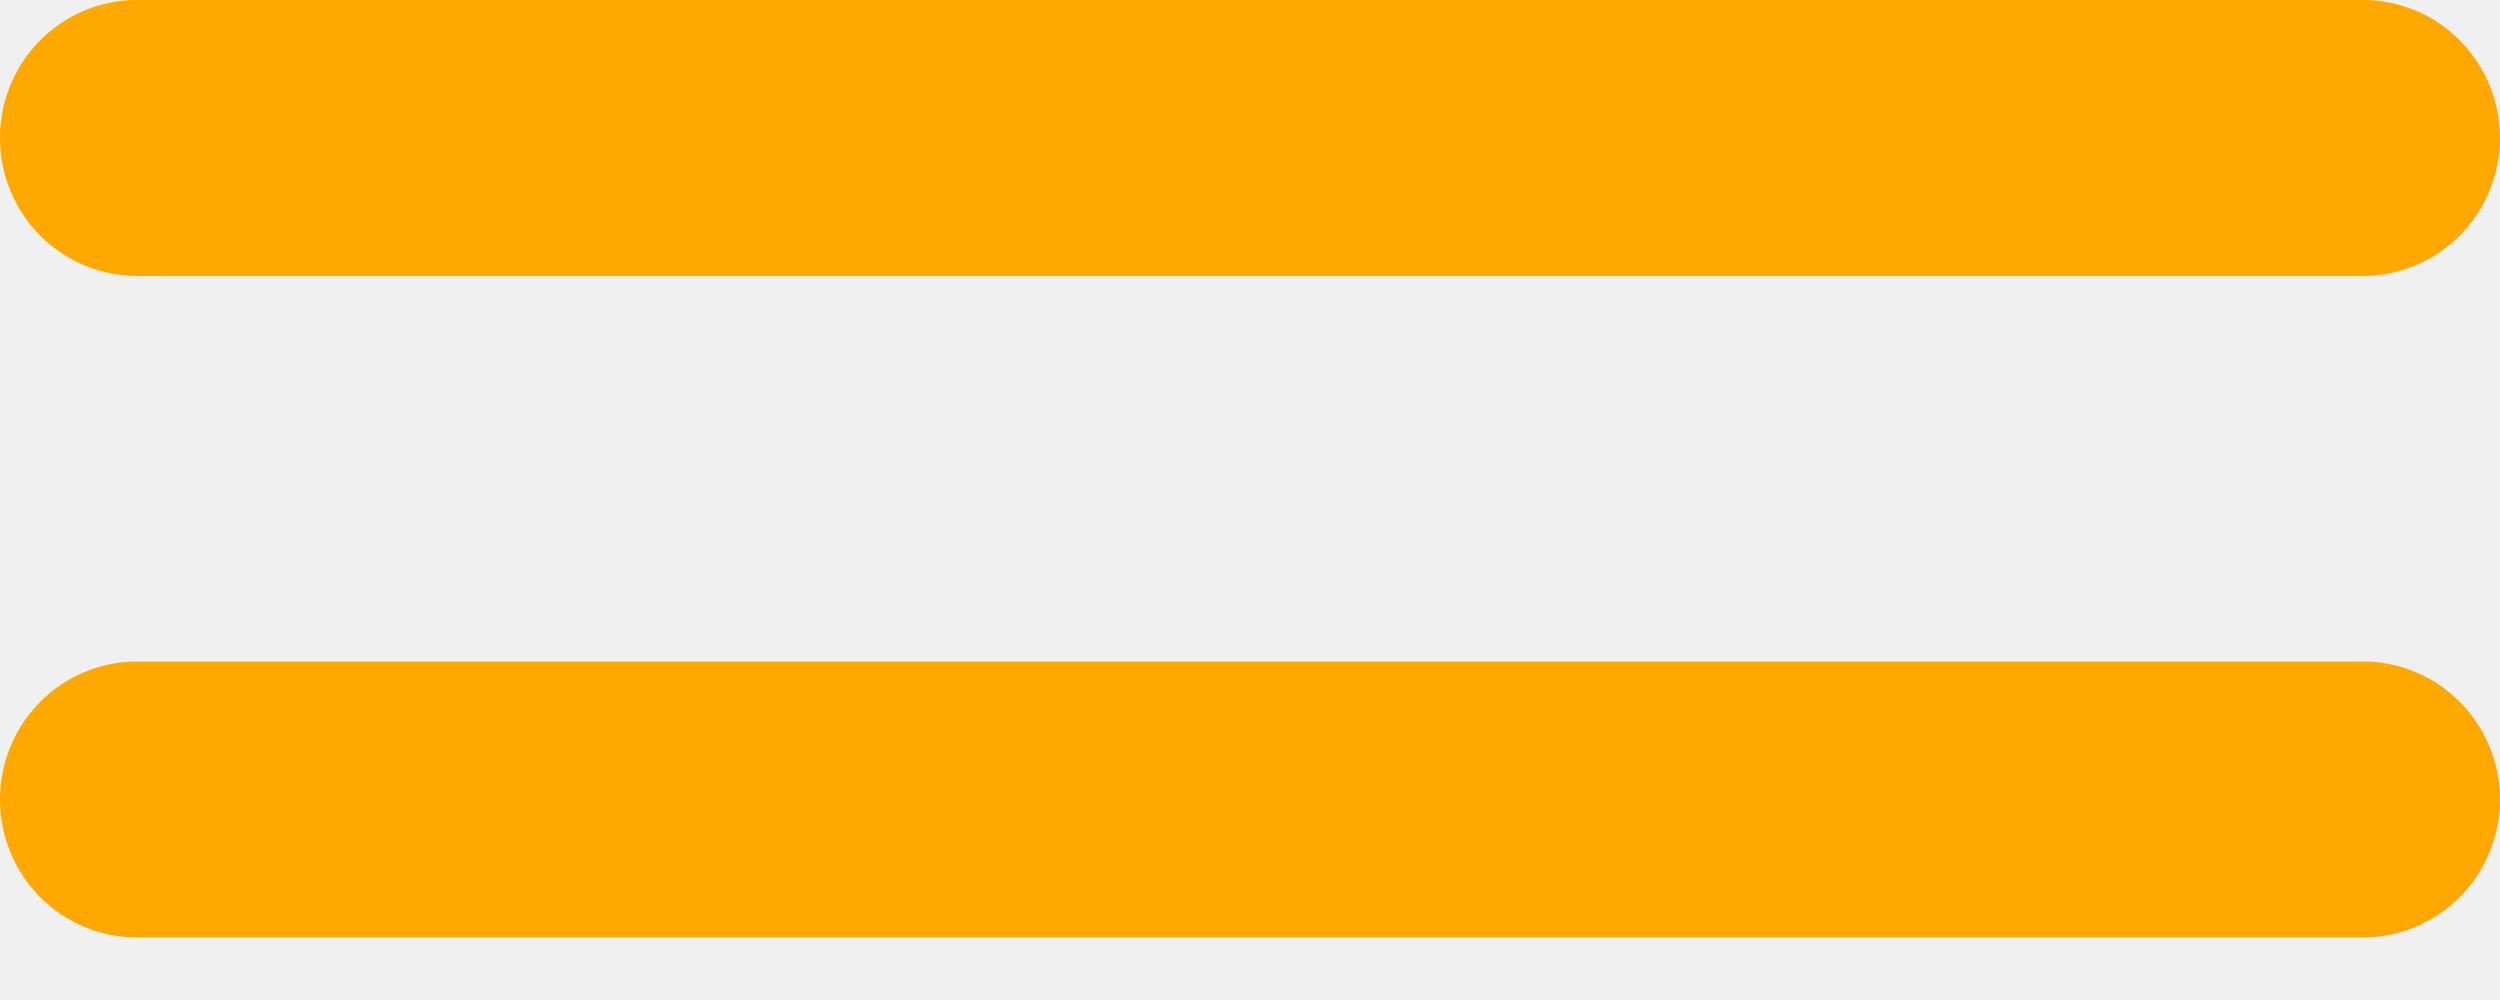
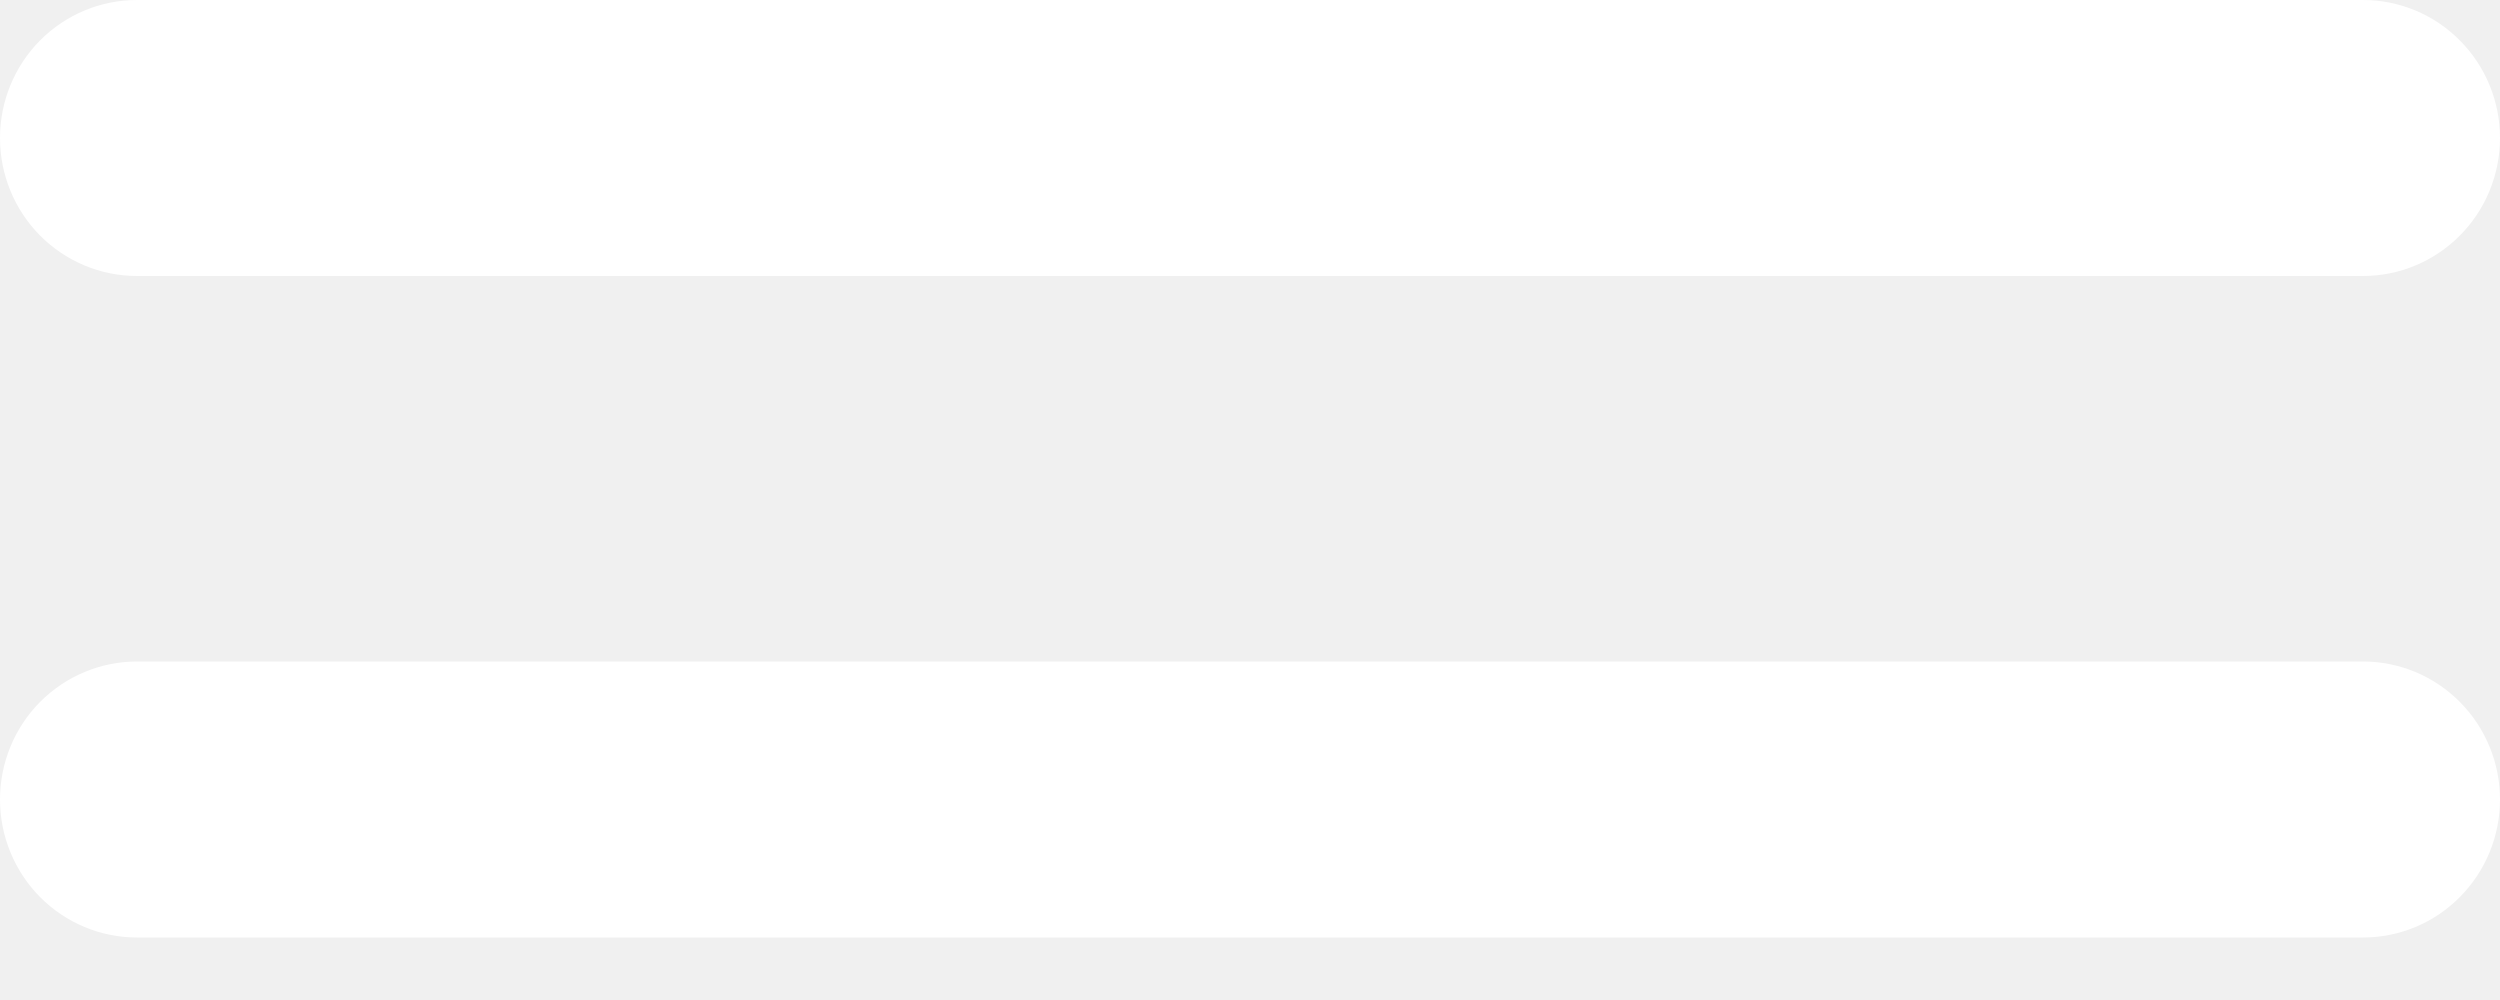
<svg xmlns="http://www.w3.org/2000/svg" width="30" height="12" viewBox="0 0 30 12" fill="none">
-   <path d="M28.356 3.312H1.644C1.208 3.312 0.79 3.137 0.481 2.827C0.173 2.516 0 2.095 0 1.656C0 1.217 0.173 0.795 0.481 0.485C0.79 0.174 1.208 0 1.644 0L28.356 0C28.792 0 29.21 0.174 29.518 0.485C29.827 0.795 30 1.217 30 1.656C30 2.095 29.827 2.516 29.518 2.827C29.21 3.137 28.792 3.312 28.356 3.312Z" fill="#FFA800" />
-   <path d="M28.356 11.25H1.644C1.208 11.25 0.79 11.076 0.481 10.765C0.173 10.454 0 10.033 0 9.594C0 9.155 0.173 8.734 0.481 8.423C0.79 8.113 1.208 7.938 1.644 7.938H28.356C28.792 7.938 29.21 8.113 29.518 8.423C29.827 8.734 30 9.155 30 9.594C30 10.033 29.827 10.454 29.518 10.765C29.21 11.076 28.792 11.25 28.356 11.25Z" fill="#FFA800" />
+   <path d="M28.356 3.312H1.644C1.208 3.312 0.79 3.137 0.481 2.827C0.173 2.516 0 2.095 0 1.656C0 1.217 0.173 0.795 0.481 0.485C0.79 0.174 1.208 0 1.644 0L28.356 0C28.792 0 29.21 0.174 29.518 0.485C29.827 0.795 30 1.217 30 1.656C30 2.095 29.827 2.516 29.518 2.827C29.21 3.137 28.792 3.312 28.356 3.312Z" fill="white" />
+   <path d="M28.356 11.25H1.644C1.208 11.25 0.79 11.076 0.481 10.765C0.173 10.454 0 10.033 0 9.594C0 9.155 0.173 8.734 0.481 8.423C0.79 8.113 1.208 7.938 1.644 7.938H28.356C28.792 7.938 29.21 8.113 29.518 8.423C29.827 8.734 30 9.155 30 9.594C30 10.033 29.827 10.454 29.518 10.765C29.21 11.076 28.792 11.25 28.356 11.25Z" fill="white" />
</svg>
